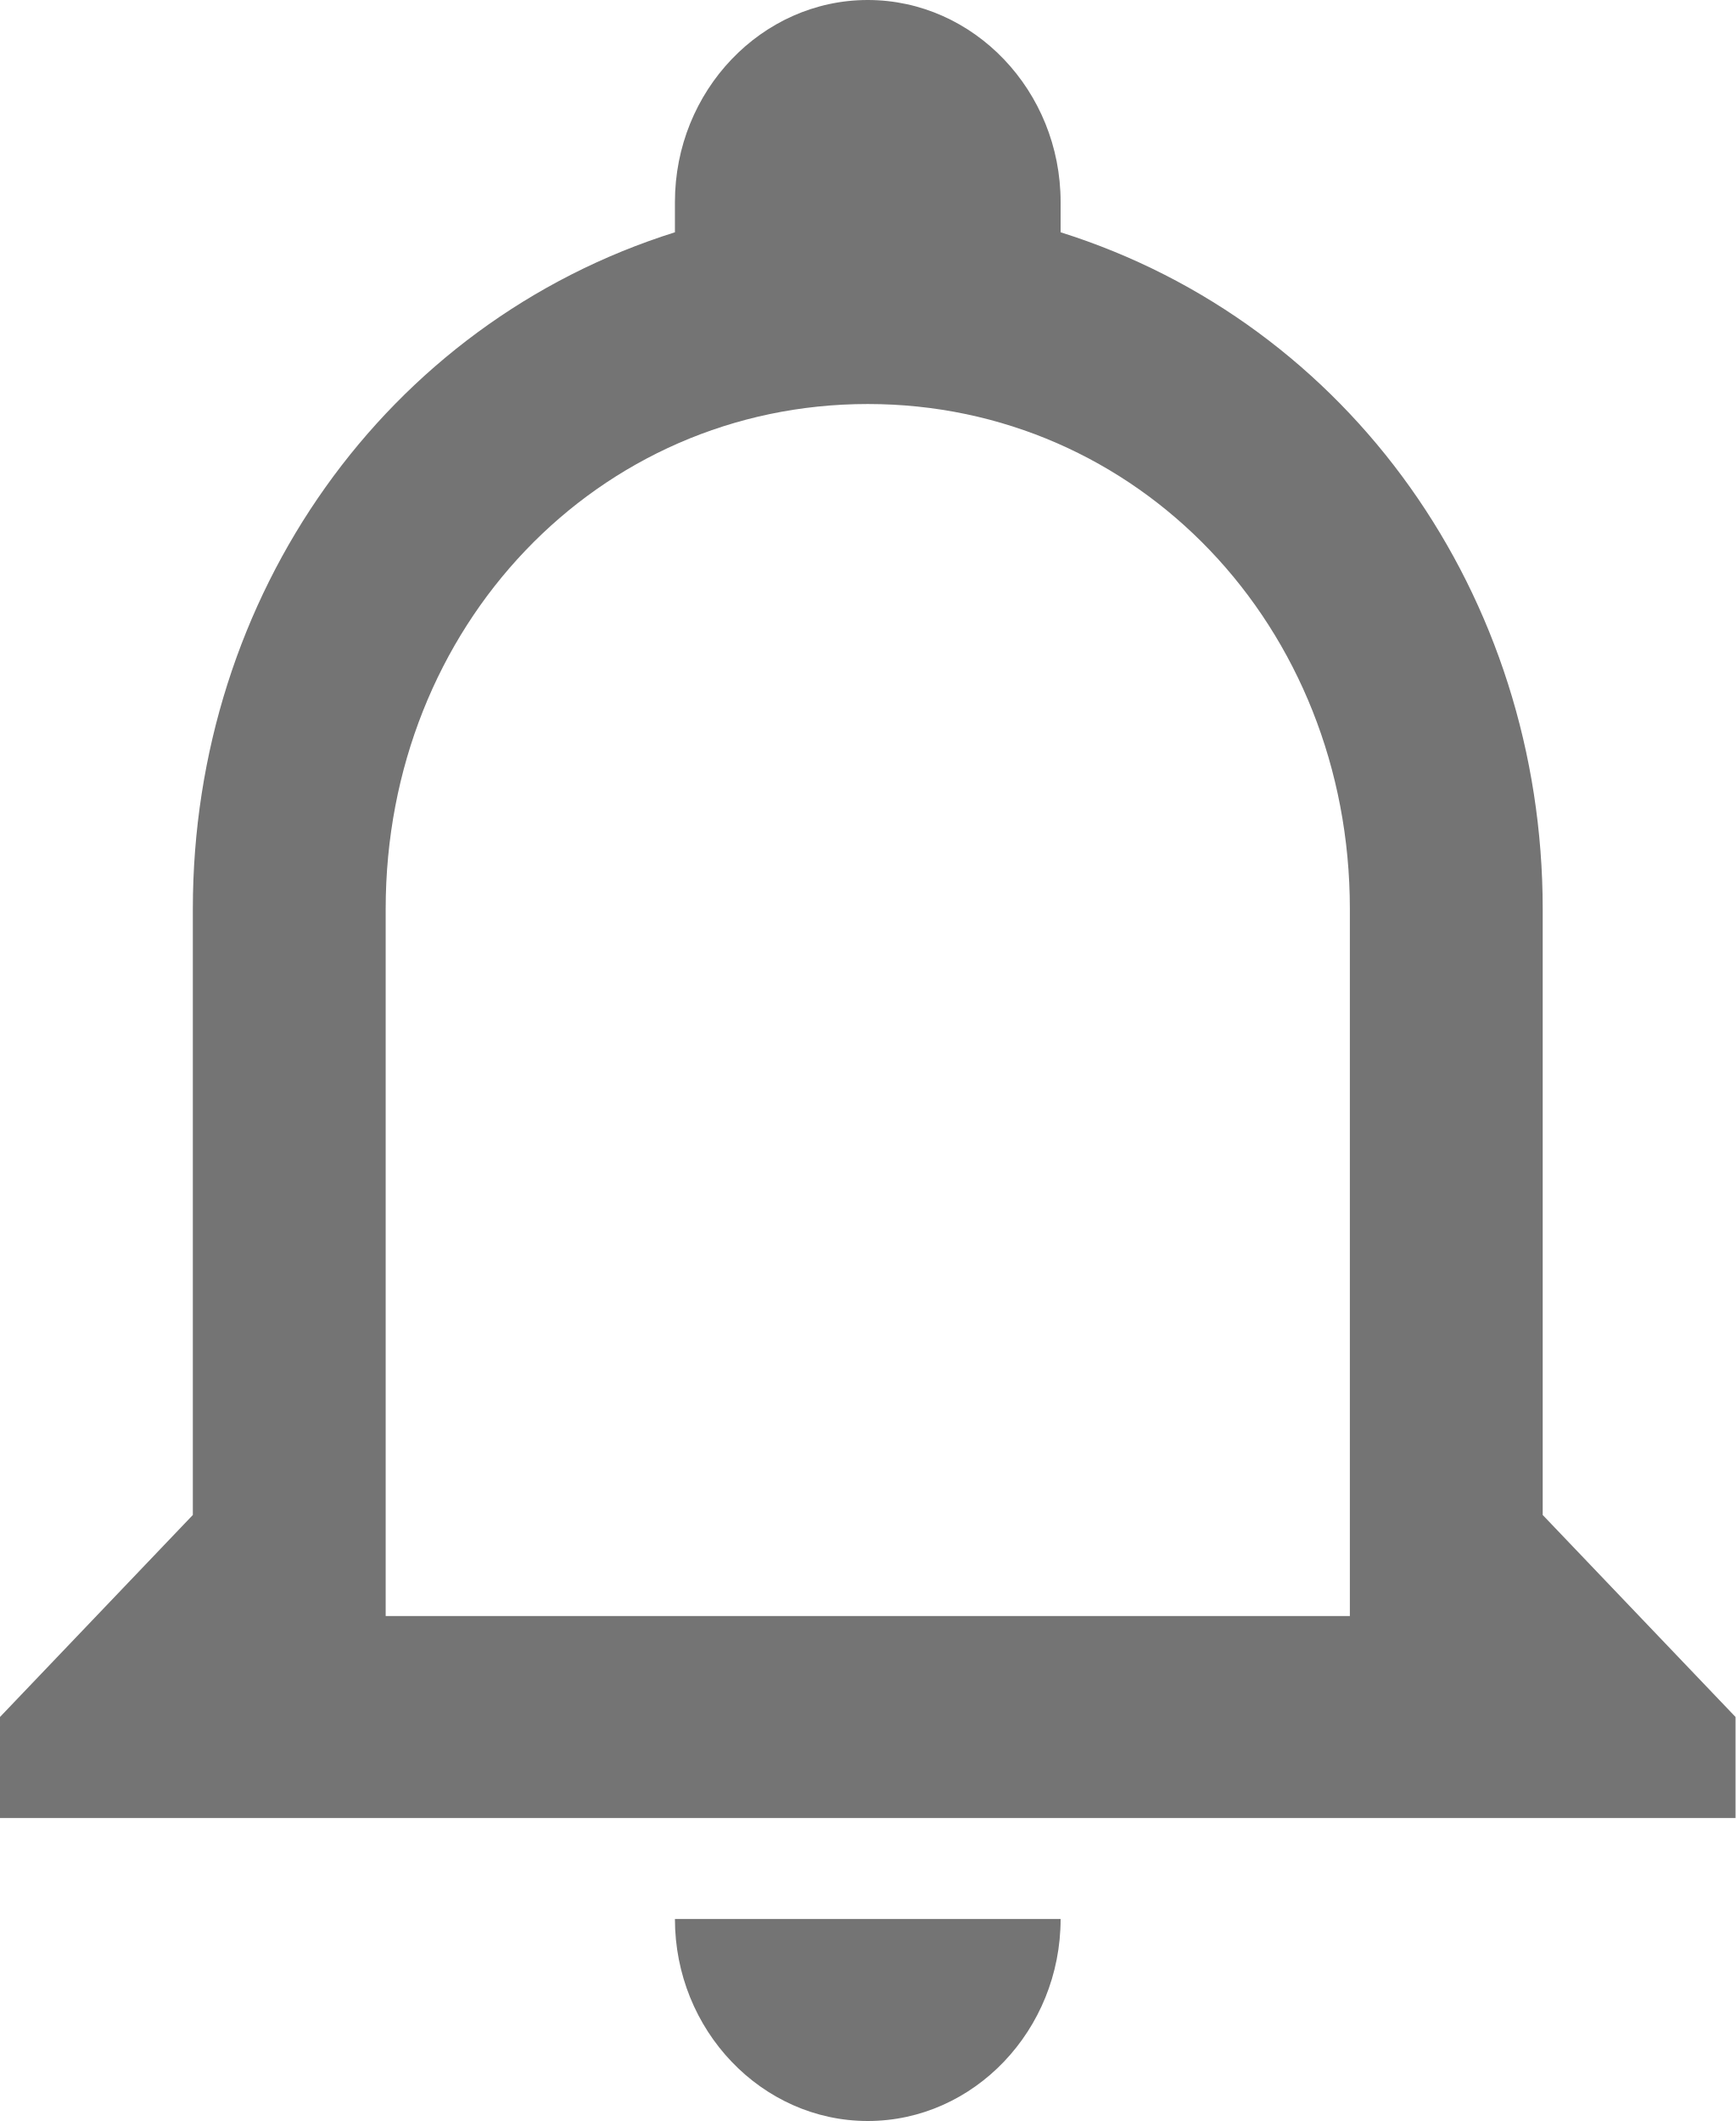
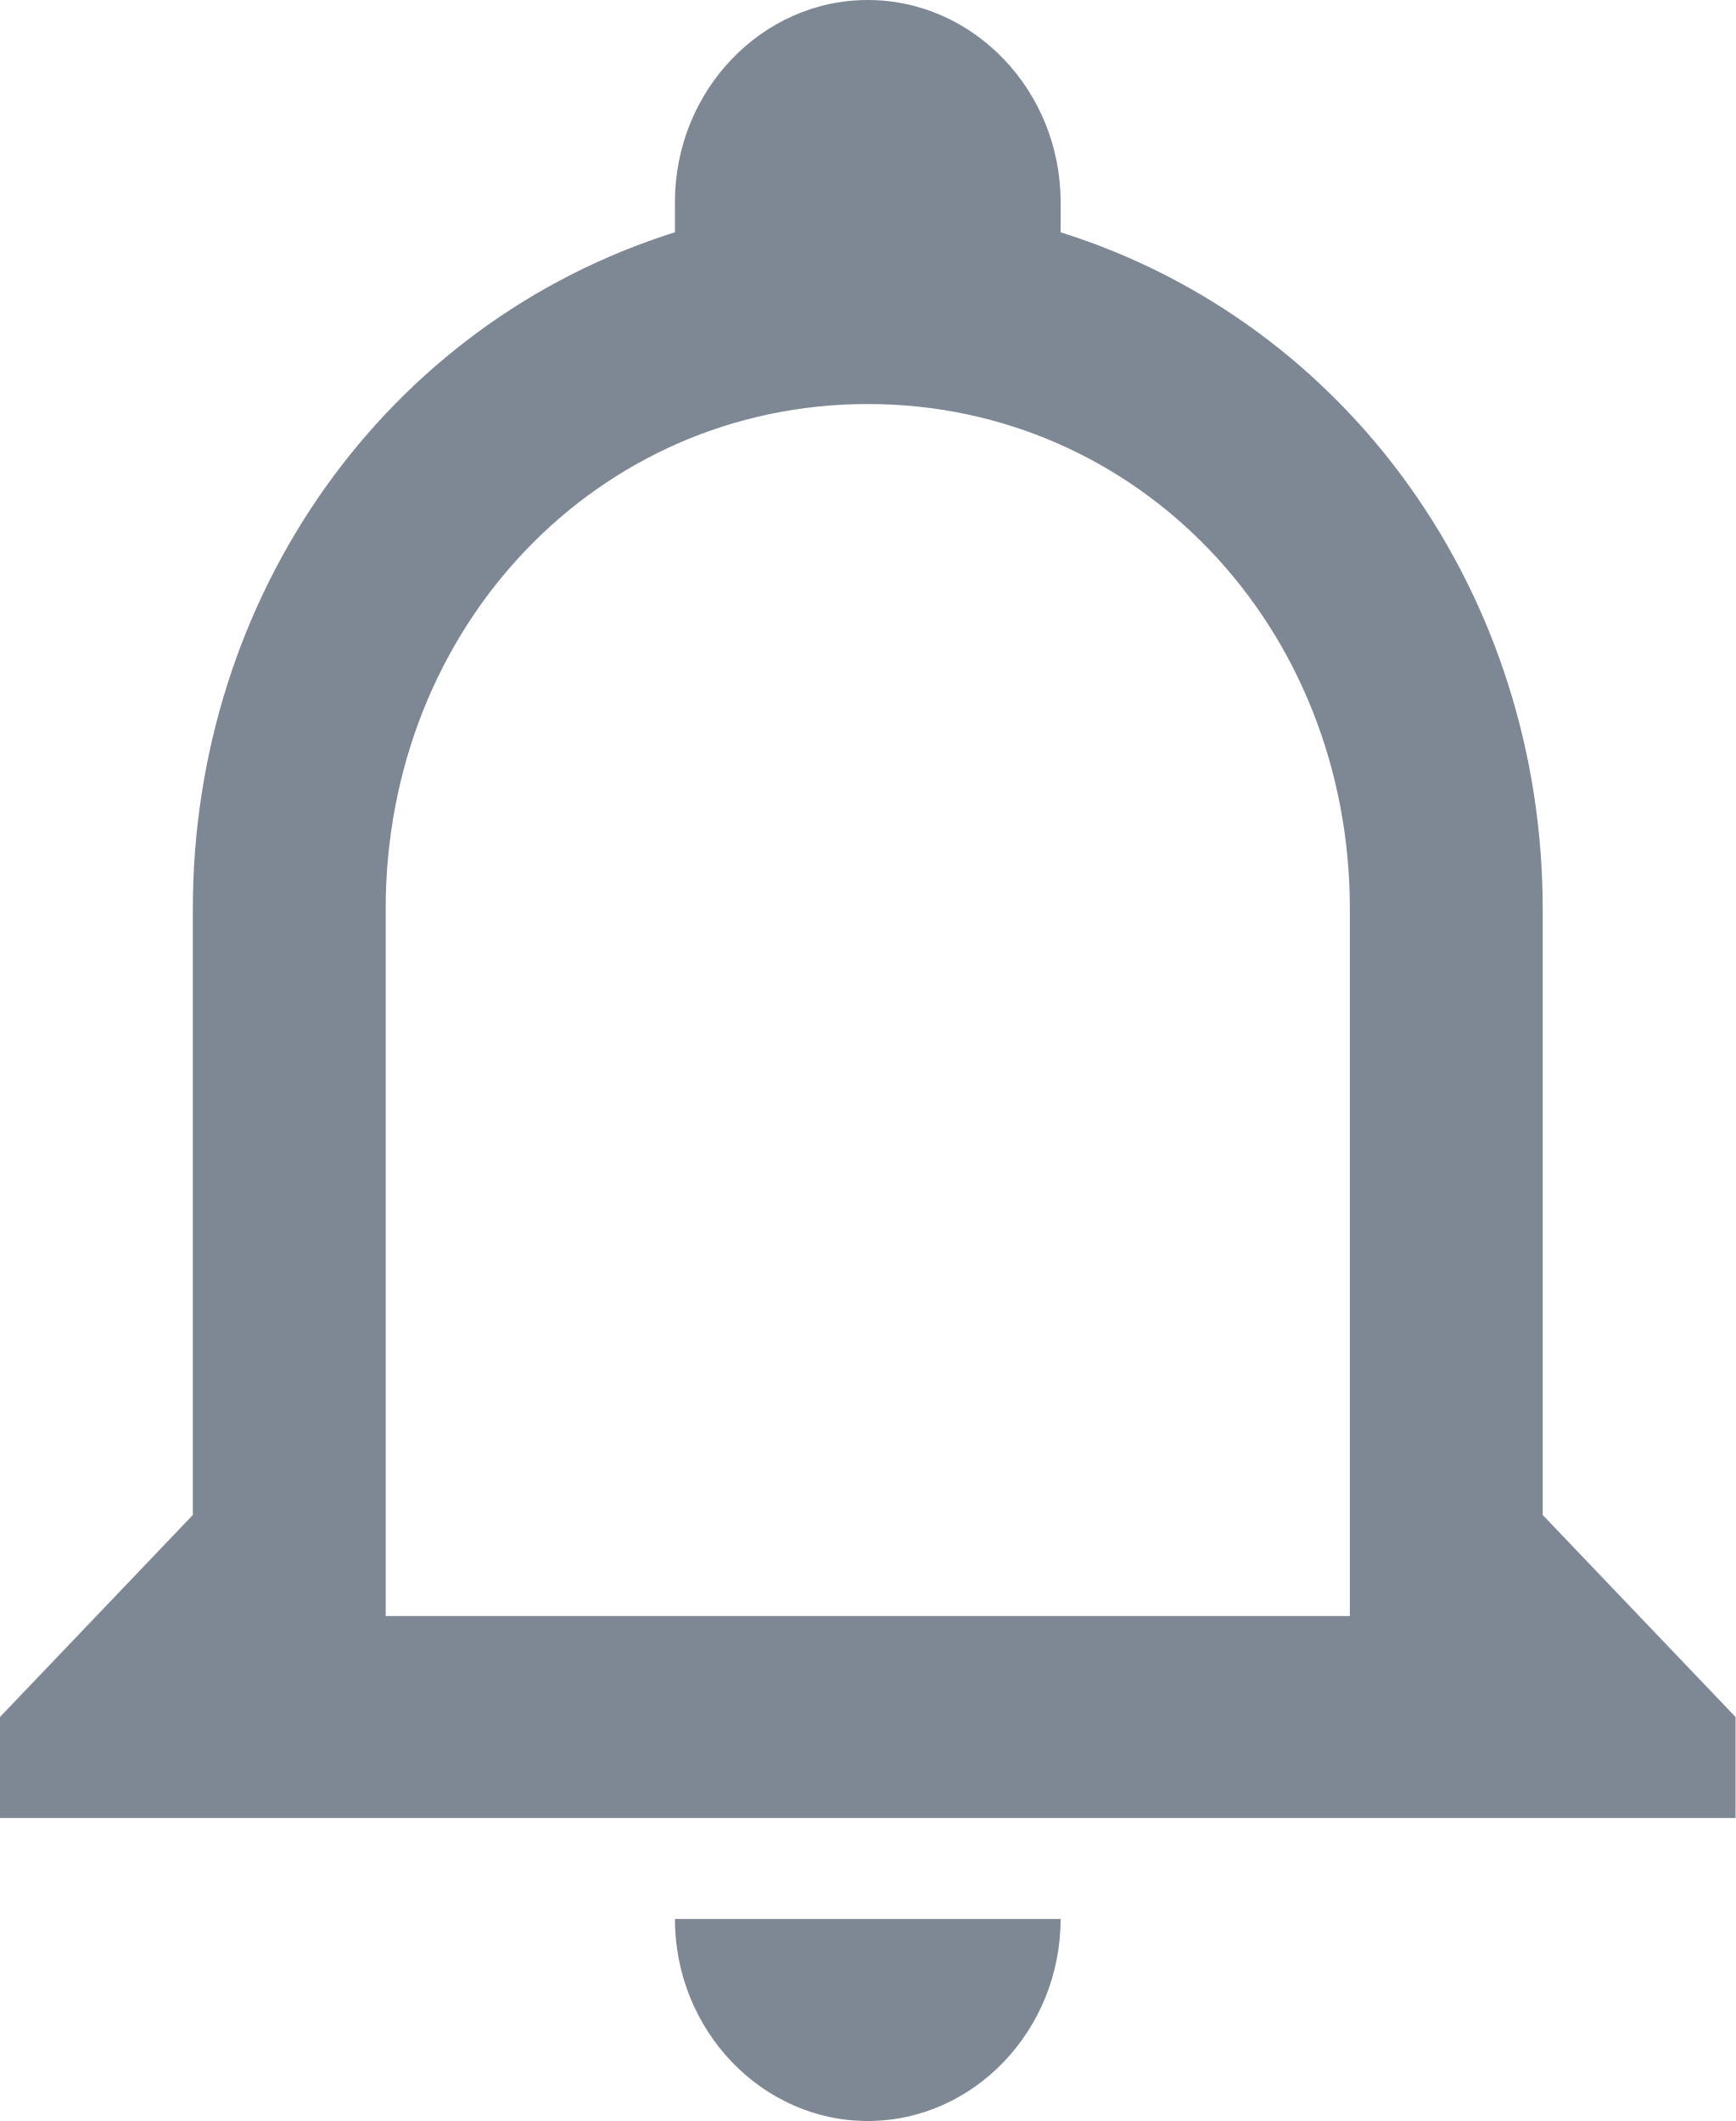
<svg xmlns="http://www.w3.org/2000/svg" width="27" height="33" viewBox="0 0 27 33" fill="none">
-   <path d="M10.5 29.857H16.5C16.5 31.586 15.15 33 13.5 33C11.85 33 10.5 31.586 10.5 29.857ZM27 26.714V28.286H0V26.714L3 23.571V14.143C3 9.271 6 5.029 10.5 3.614V3.143C10.5 1.414 11.85 0 13.5 0C15.15 0 16.5 1.414 16.5 3.143V3.614C21 5.029 24 9.271 24 14.143V23.571L27 26.714ZM21 14.143C21 9.743 17.7 6.286 13.5 6.286C9.3 6.286 6 9.743 6 14.143V25.143H21V14.143Z" fill="#747474" />
+   <path d="M10.5 29.857H16.5C16.5 31.586 15.15 33 13.5 33C11.85 33 10.5 31.586 10.5 29.857ZM27 26.714V28.286H0V26.714L3 23.571V14.143C3 9.271 6 5.029 10.5 3.614V3.143C10.5 1.414 11.85 0 13.5 0C15.15 0 16.5 1.414 16.5 3.143V3.614C21 5.029 24 9.271 24 14.143V23.571L27 26.714ZM21 14.143C21 9.743 17.7 6.286 13.5 6.286C9.3 6.286 6 9.743 6 14.143V25.143H21V14.143Z" fill="#7E8794" />
</svg>
